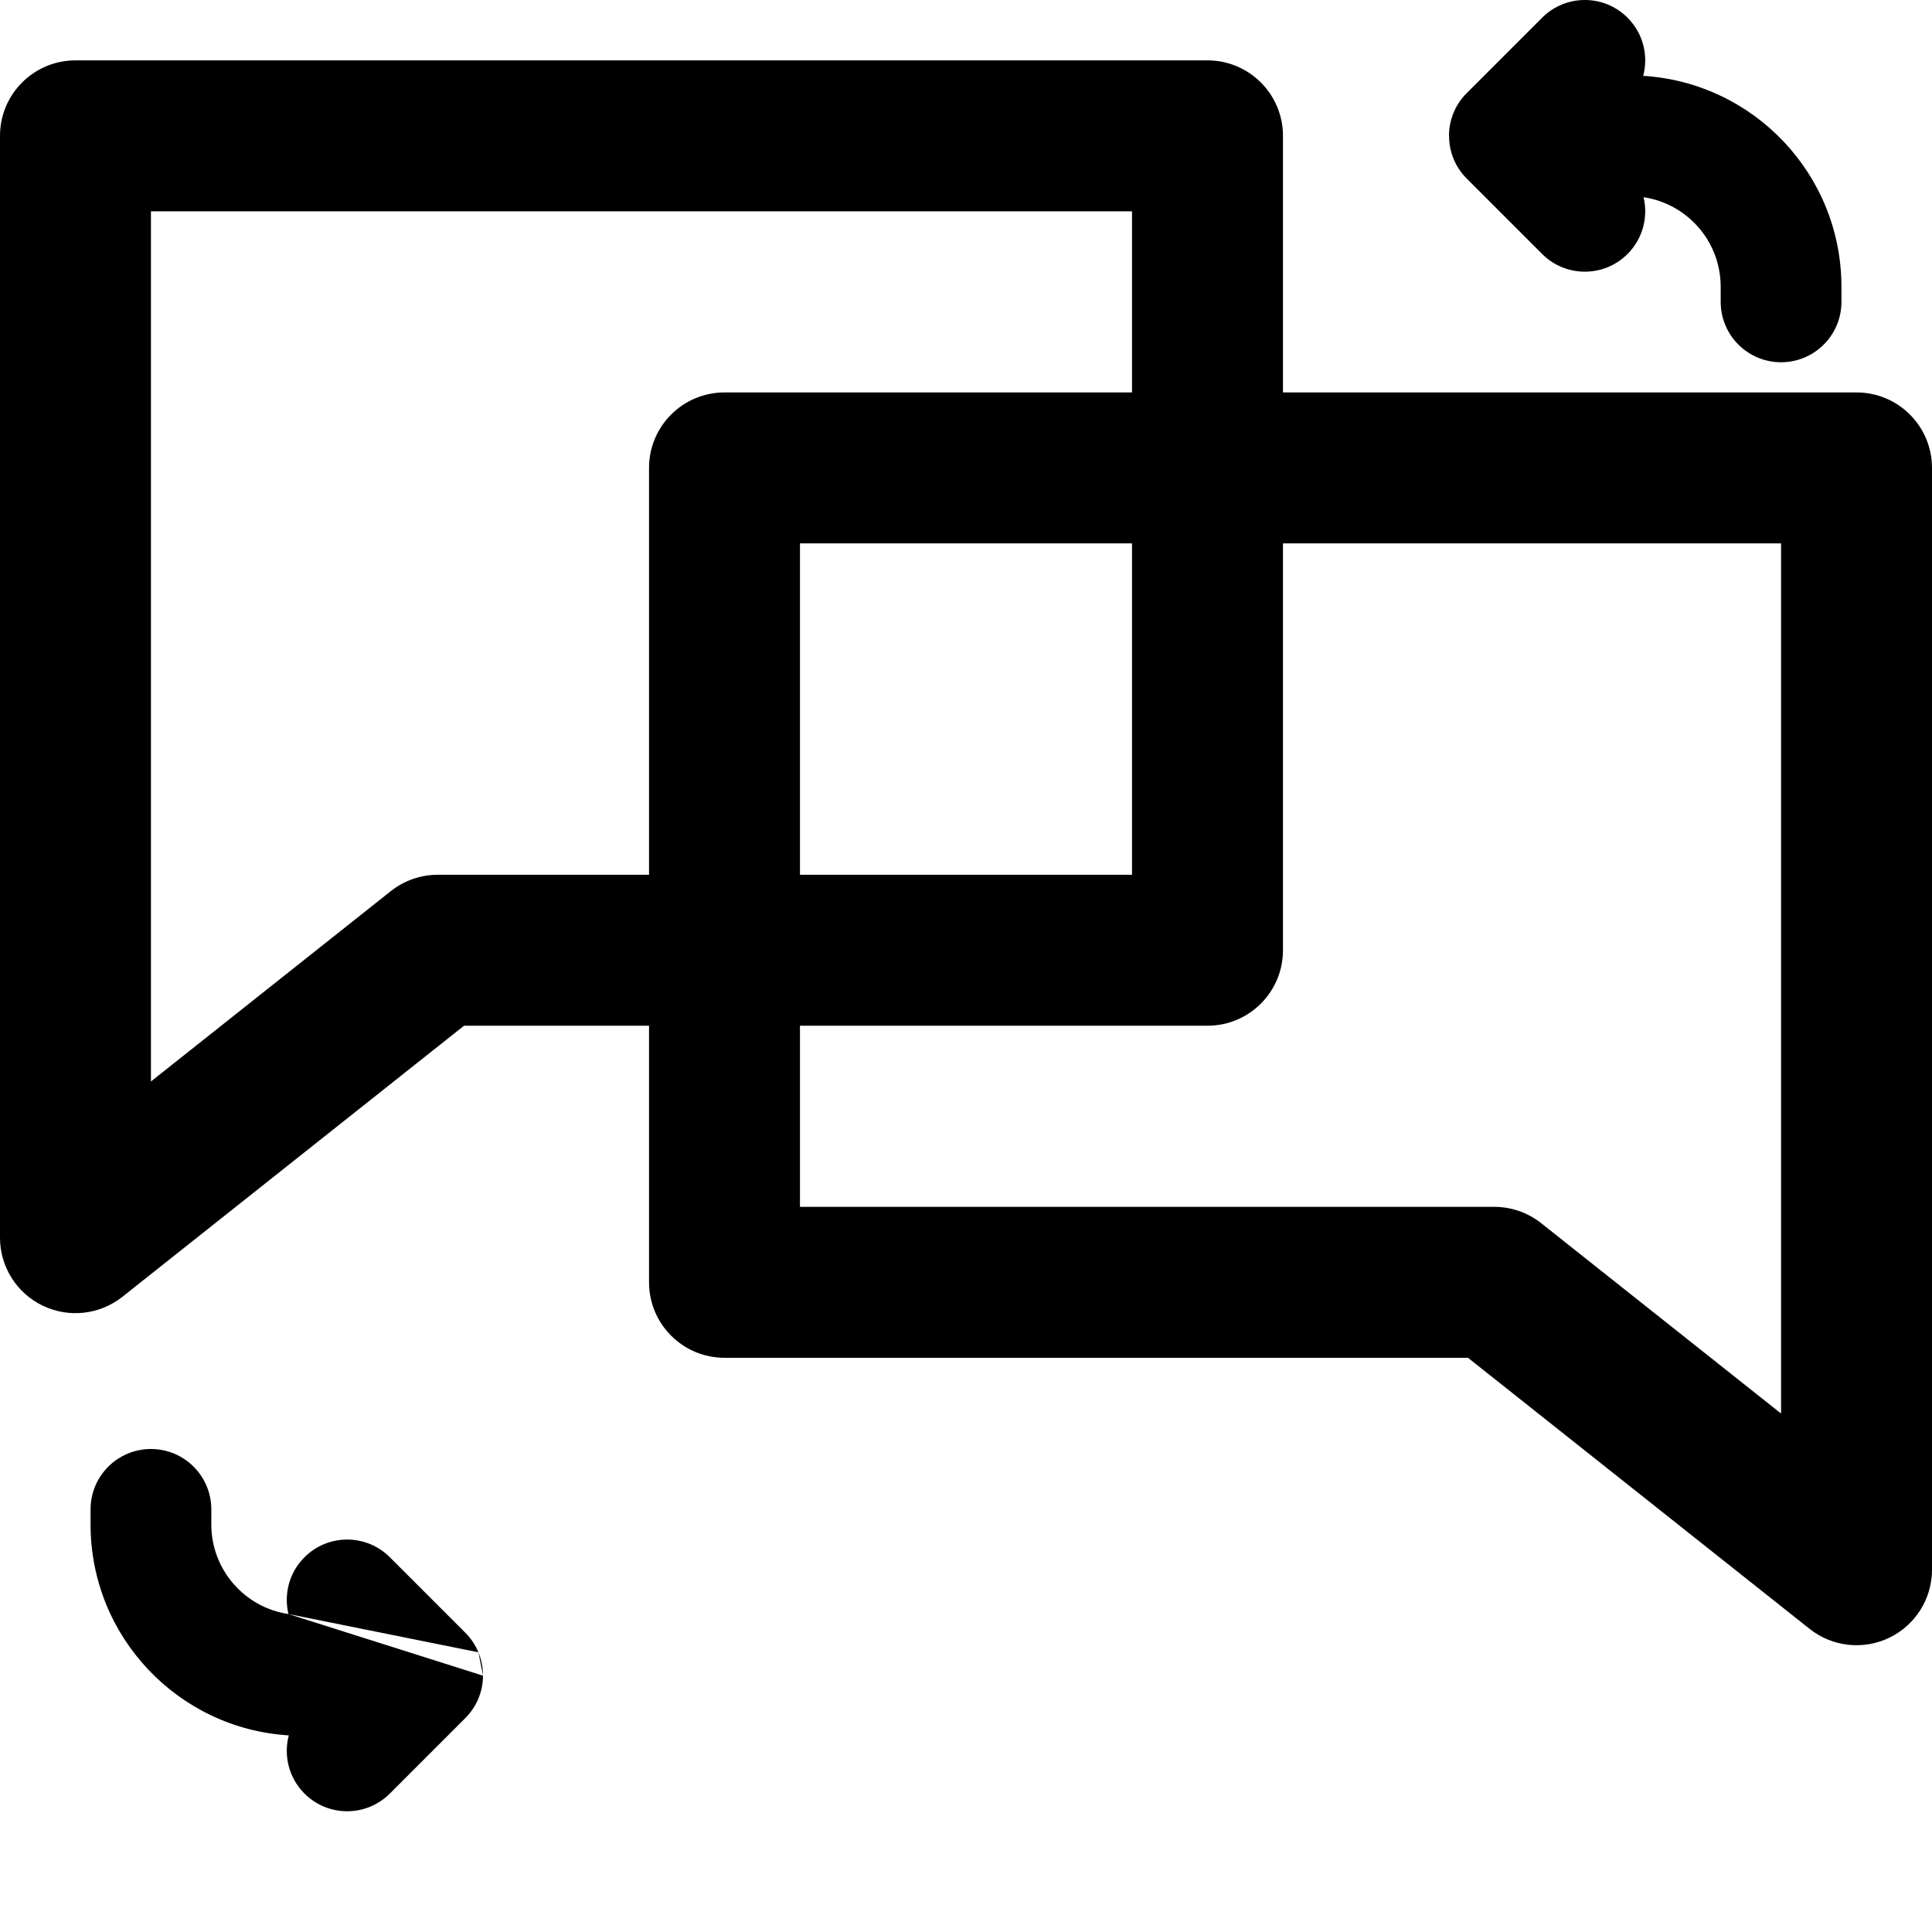
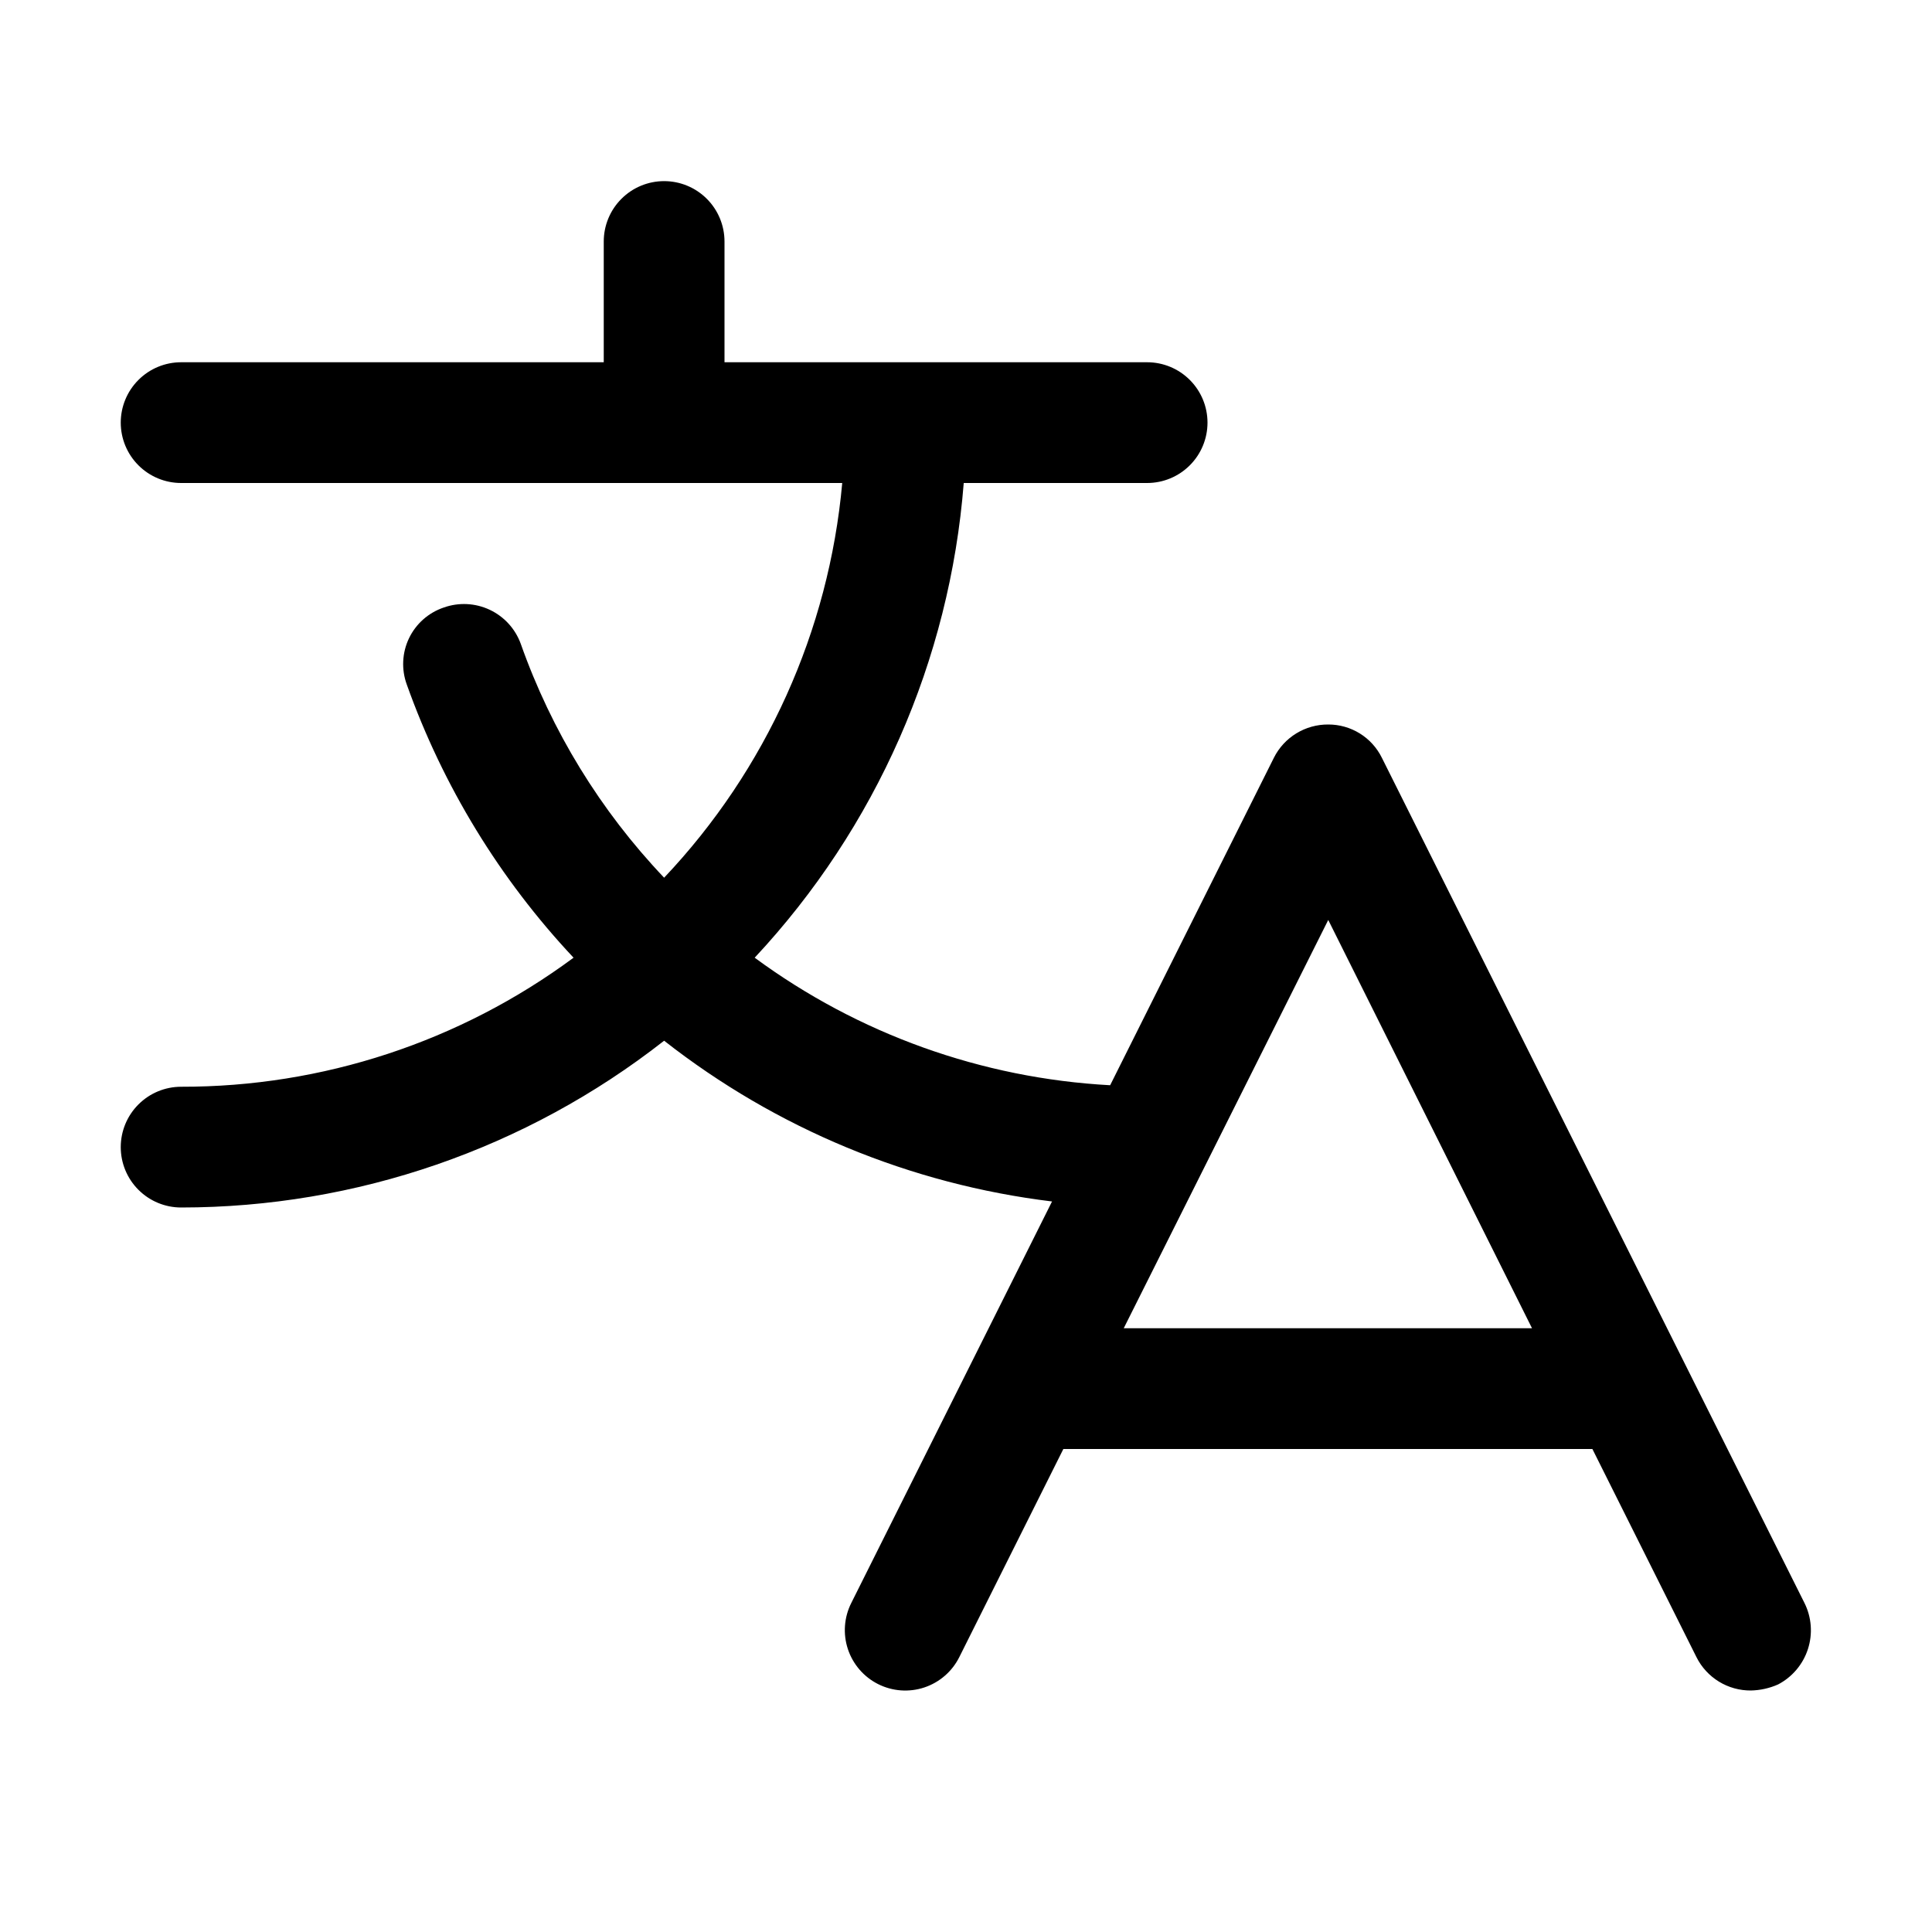
<svg xmlns="http://www.w3.org/2000/svg" width="128" height="128" viewBox="0 0 128 128" fill="none">
-   <path fill-rule="evenodd" clip-rule="evenodd" d="M96.303 10.531C96.499 11.003 96.788 11.445 97.172 11.828L102.172 16.828C103.734 18.39 106.266 18.39 107.828 16.828C108.849 15.808 109.203 14.373 108.89 13.066C111.782 13.495 114 15.989 114 19V20C114 22.209 115.791 24 118 24C120.209 24 122 22.209 122 20V19C122 11.559 116.195 5.474 108.867 5.026C109.219 3.694 108.873 2.216 107.828 1.172C106.266 -0.391 103.734 -0.391 102.172 1.172L97.172 6.172C96.788 6.555 96.499 6.997 96.303 7.469C96.112 7.931 96.004 8.438 96 8.969L96.303 10.531ZM96.303 10.531C96.126 10.102 96.026 9.649 96.005 9.192C96.001 9.128 96 9.064 96 9L96.303 10.531ZM5 4C2.239 4 0 6.239 0 9V82C0 83.918 1.098 85.668 2.825 86.502C4.552 87.337 6.605 87.109 8.108 85.917L30.743 67.957H43V84.957C43 87.718 45.239 89.957 48 89.957H97.257L119.892 107.917C121.395 109.109 123.448 109.337 125.175 108.502C126.902 107.668 128 105.918 128 104V31C128 28.239 125.761 26 123 26H85V9C85 6.239 82.761 4 80 4H5ZM75 26V14H10V71.65L25.892 59.04C26.776 58.338 27.872 57.956 29 57.956H43V31C43 28.239 45.239 26 48 26H75ZM53 57.956V36H75V57.956H53ZM53 67.957H80C82.761 67.957 85 65.718 85 62.956V36H118V93.65L102.108 81.04C101.224 80.338 100.129 79.957 99 79.957H53V67.957ZM19.11 106.934C16.218 106.505 14 104.011 14 101V100C14 97.791 12.209 96 10 96C7.791 96 6 97.791 6 100V101C6 108.441 11.805 114.526 19.133 114.974C18.781 116.306 19.127 117.784 20.172 118.828C21.734 120.391 24.266 120.391 25.828 118.828L30.828 113.828C31.212 113.445 31.501 113.003 31.697 112.531C31.89 112.065 31.997 111.554 32 111.018M31.697 109.469C31.501 108.997 31.212 108.555 30.828 108.172L25.828 103.172C24.266 101.609 21.734 101.609 20.172 103.172C19.151 104.192 18.797 105.627 19.11 106.934M31.697 109.469C31.874 109.898 31.974 110.351 31.995 110.808C31.998 110.872 32 110.936 32 111" fill="black" />
+   <path d="M119.55 106.2L91.55 50.2C91.223 49.538 90.717 48.981 90.09 48.592C89.462 48.204 88.738 47.998 88 48C87.254 47.995 86.522 48.198 85.886 48.587C85.25 48.975 84.735 49.534 84.4 50.2L73.55 71.9C65.044 71.439 56.859 68.502 50 63.45C58.044 54.837 62.927 43.749 63.85 32H76C77.061 32 78.078 31.579 78.828 30.828C79.579 30.078 80 29.061 80 28C80 26.939 79.579 25.922 78.828 25.172C78.078 24.421 77.061 24 76 24H48V16C48 14.939 47.579 13.922 46.828 13.172C46.078 12.421 45.061 12 44 12C42.939 12 41.922 12.421 41.172 13.172C40.421 13.922 40 14.939 40 16V24H12C10.939 24 9.922 24.421 9.172 25.172C8.421 25.922 8 26.939 8 28C8 29.061 8.421 30.078 9.172 30.828C9.922 31.579 10.939 32 12 32H55.8C54.918 41.795 50.761 51.007 44 58.15C39.778 53.709 36.541 48.427 34.5 42.65C34.139 41.658 33.4 40.849 32.444 40.399C31.489 39.95 30.395 39.896 29.4 40.25C28.9 40.418 28.439 40.685 28.044 41.034C27.649 41.383 27.328 41.808 27.099 42.283C26.871 42.759 26.74 43.275 26.715 43.801C26.689 44.328 26.769 44.855 26.95 45.35C29.348 52.08 33.11 58.242 38 63.45C30.477 69.02 21.36 72.018 12 72C10.939 72 9.922 72.421 9.172 73.172C8.421 73.922 8 74.939 8 76C8 77.061 8.421 78.078 9.172 78.828C9.922 79.579 10.939 80 12 80C23.602 79.997 34.868 76.106 44 68.95C51.435 74.777 60.322 78.46 69.7 79.6L56.4 106.2C55.923 107.148 55.841 108.247 56.174 109.255C56.507 110.263 57.227 111.098 58.175 111.575C59.123 112.052 60.222 112.134 61.23 111.801C62.238 111.468 63.073 110.748 63.55 109.8L70.45 96H105.5L112.4 109.8C112.735 110.466 113.25 111.024 113.886 111.413C114.522 111.802 115.255 112.005 116 112C116.621 111.987 117.232 111.851 117.8 111.6C118.741 111.109 119.452 110.268 119.779 109.258C120.107 108.248 120.024 107.15 119.55 106.2V106.2ZM74.45 88L88 60.95L101.5 88H74.45Z" fill="black" />
</svg>
